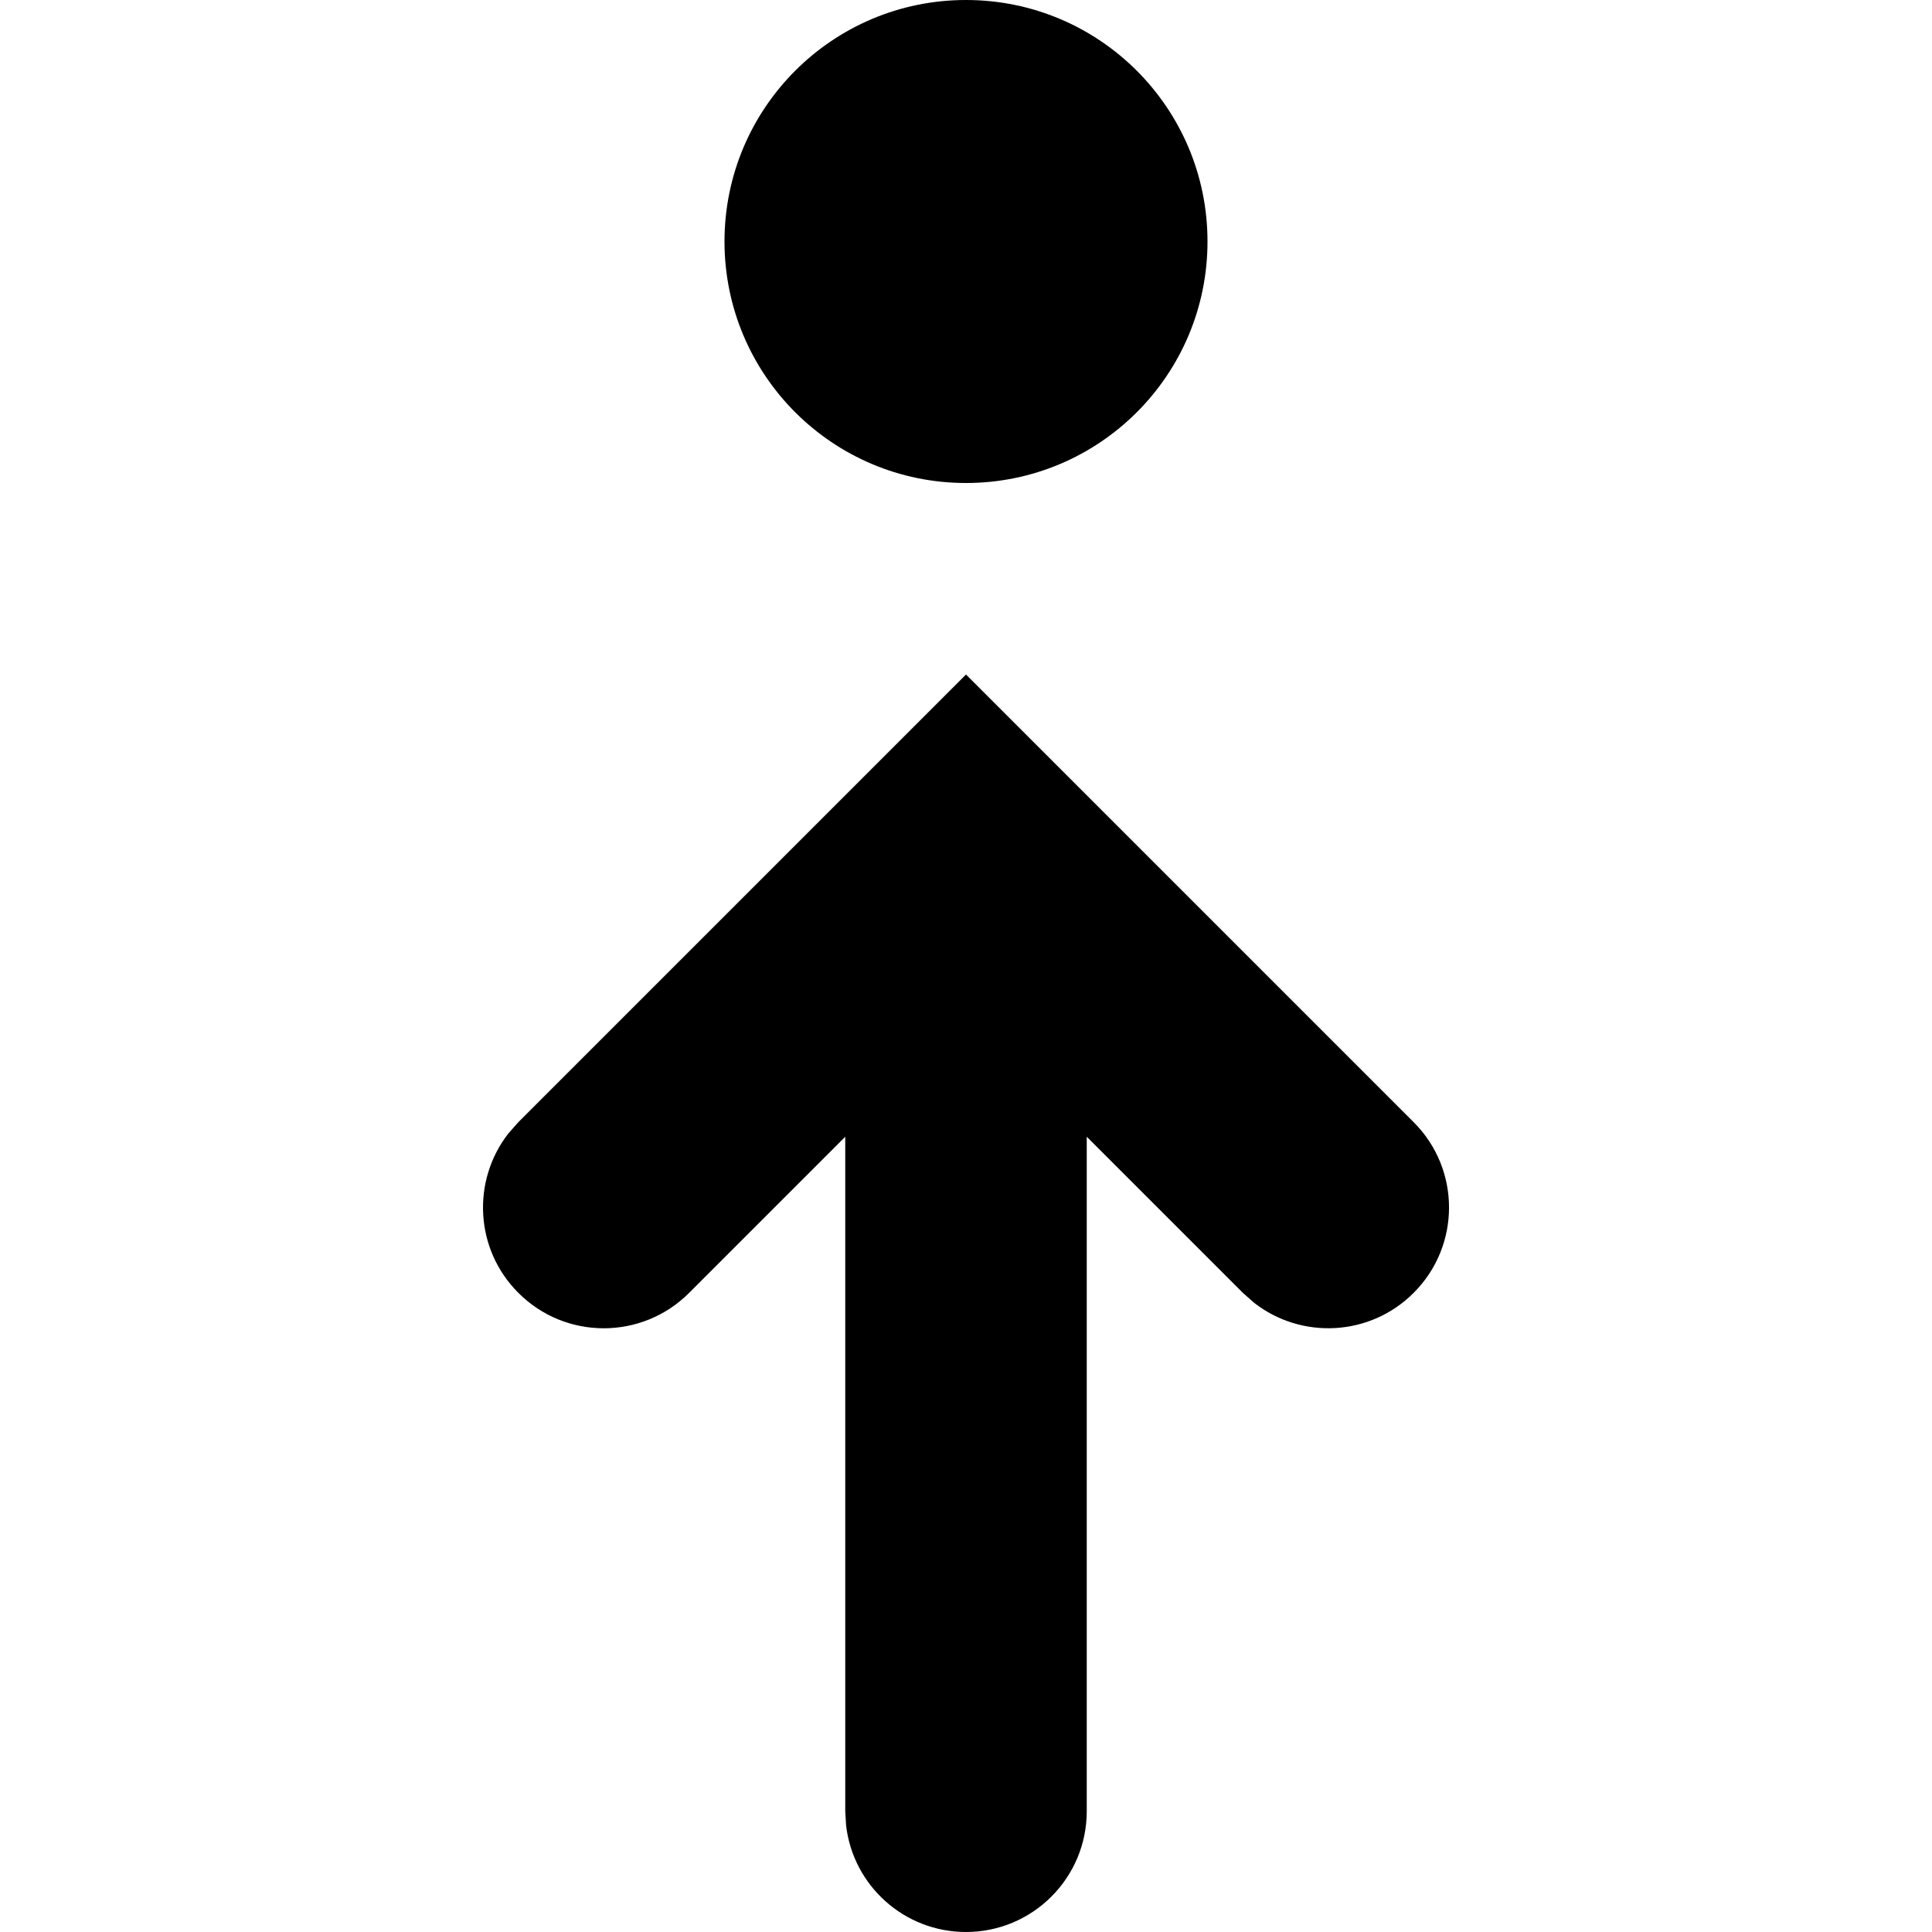
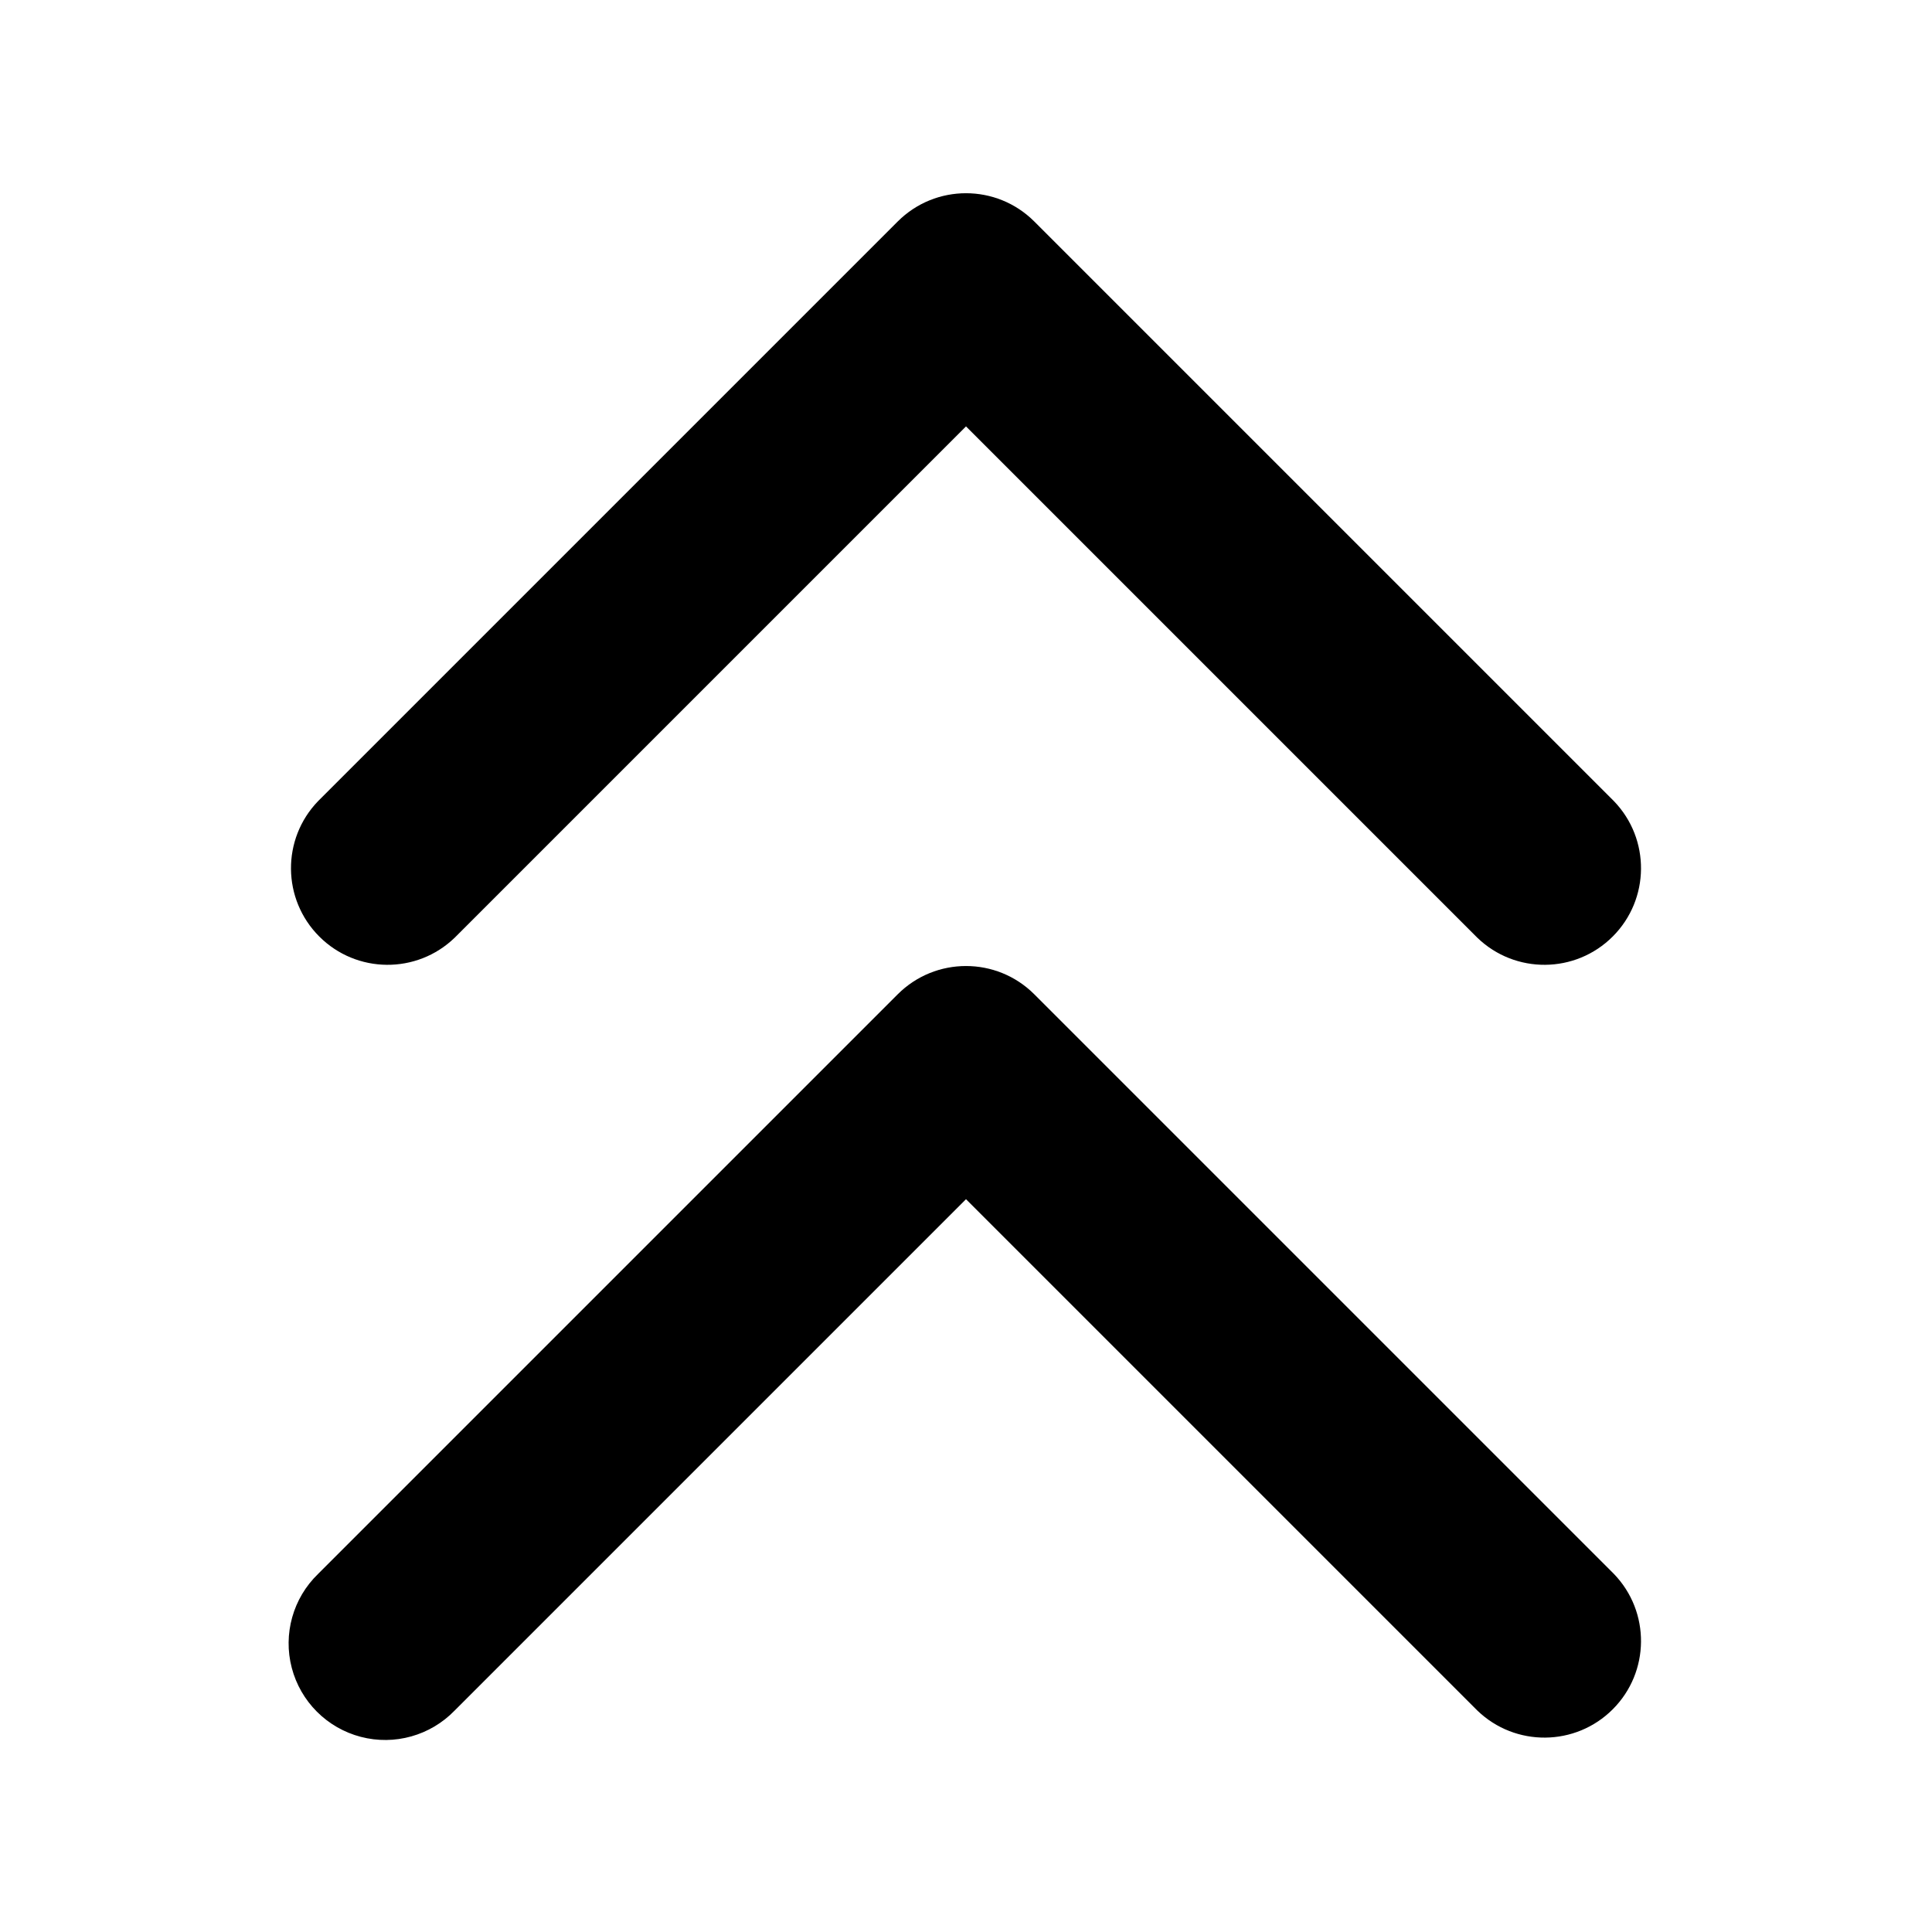
- <svg xmlns="http://www.w3.org/2000/svg" width="800px" height="800px" viewBox="0 0 16 16">
-   <path fill="#000000" fill-rule="evenodd" d="M8,5.586 L11.707,9.293 C12.098,9.683 12.098,10.317 11.707,10.707 C11.347,11.068 10.779,11.095 10.387,10.79 L10.293,10.707 L9,9.414 L9,15 C9,15.552 8.552,16 8,16 C7.487,16 7.064,15.614 7.007,15.117 L7,15 L7,9.414 L5.707,10.707 C5.317,11.098 4.683,11.098 4.293,10.707 C3.932,10.347 3.905,9.779 4.21,9.387 L4.293,9.293 L8,5.586 Z M8,0 C9.105,0 10,0.895 10,2 C10,3.105 9.105,4 8,4 C6.895,4 6,3.105 6,2 C6,0.895 6.895,0 8,0 Z" />
+ <svg xmlns="http://www.w3.org/2000/svg" width="800px" height="800px" viewBox="0 0 20 20" fill="none">
+   <path fill="#000000" fill-rule="evenodd" d="M15.293 9.707a1 1 0 001.414-1.414l-6-6a1 1 0 00-1.414 0l-6 6a1 1 0 001.414 1.414L10 4.414l5.293 5.293zm0 8a1 1 0 001.414-1.414l-6-6a1 1 0 00-1.414 0l-6 6a1 1 0 101.414 1.414L10 12.414l5.293 5.293z" />
</svg>
